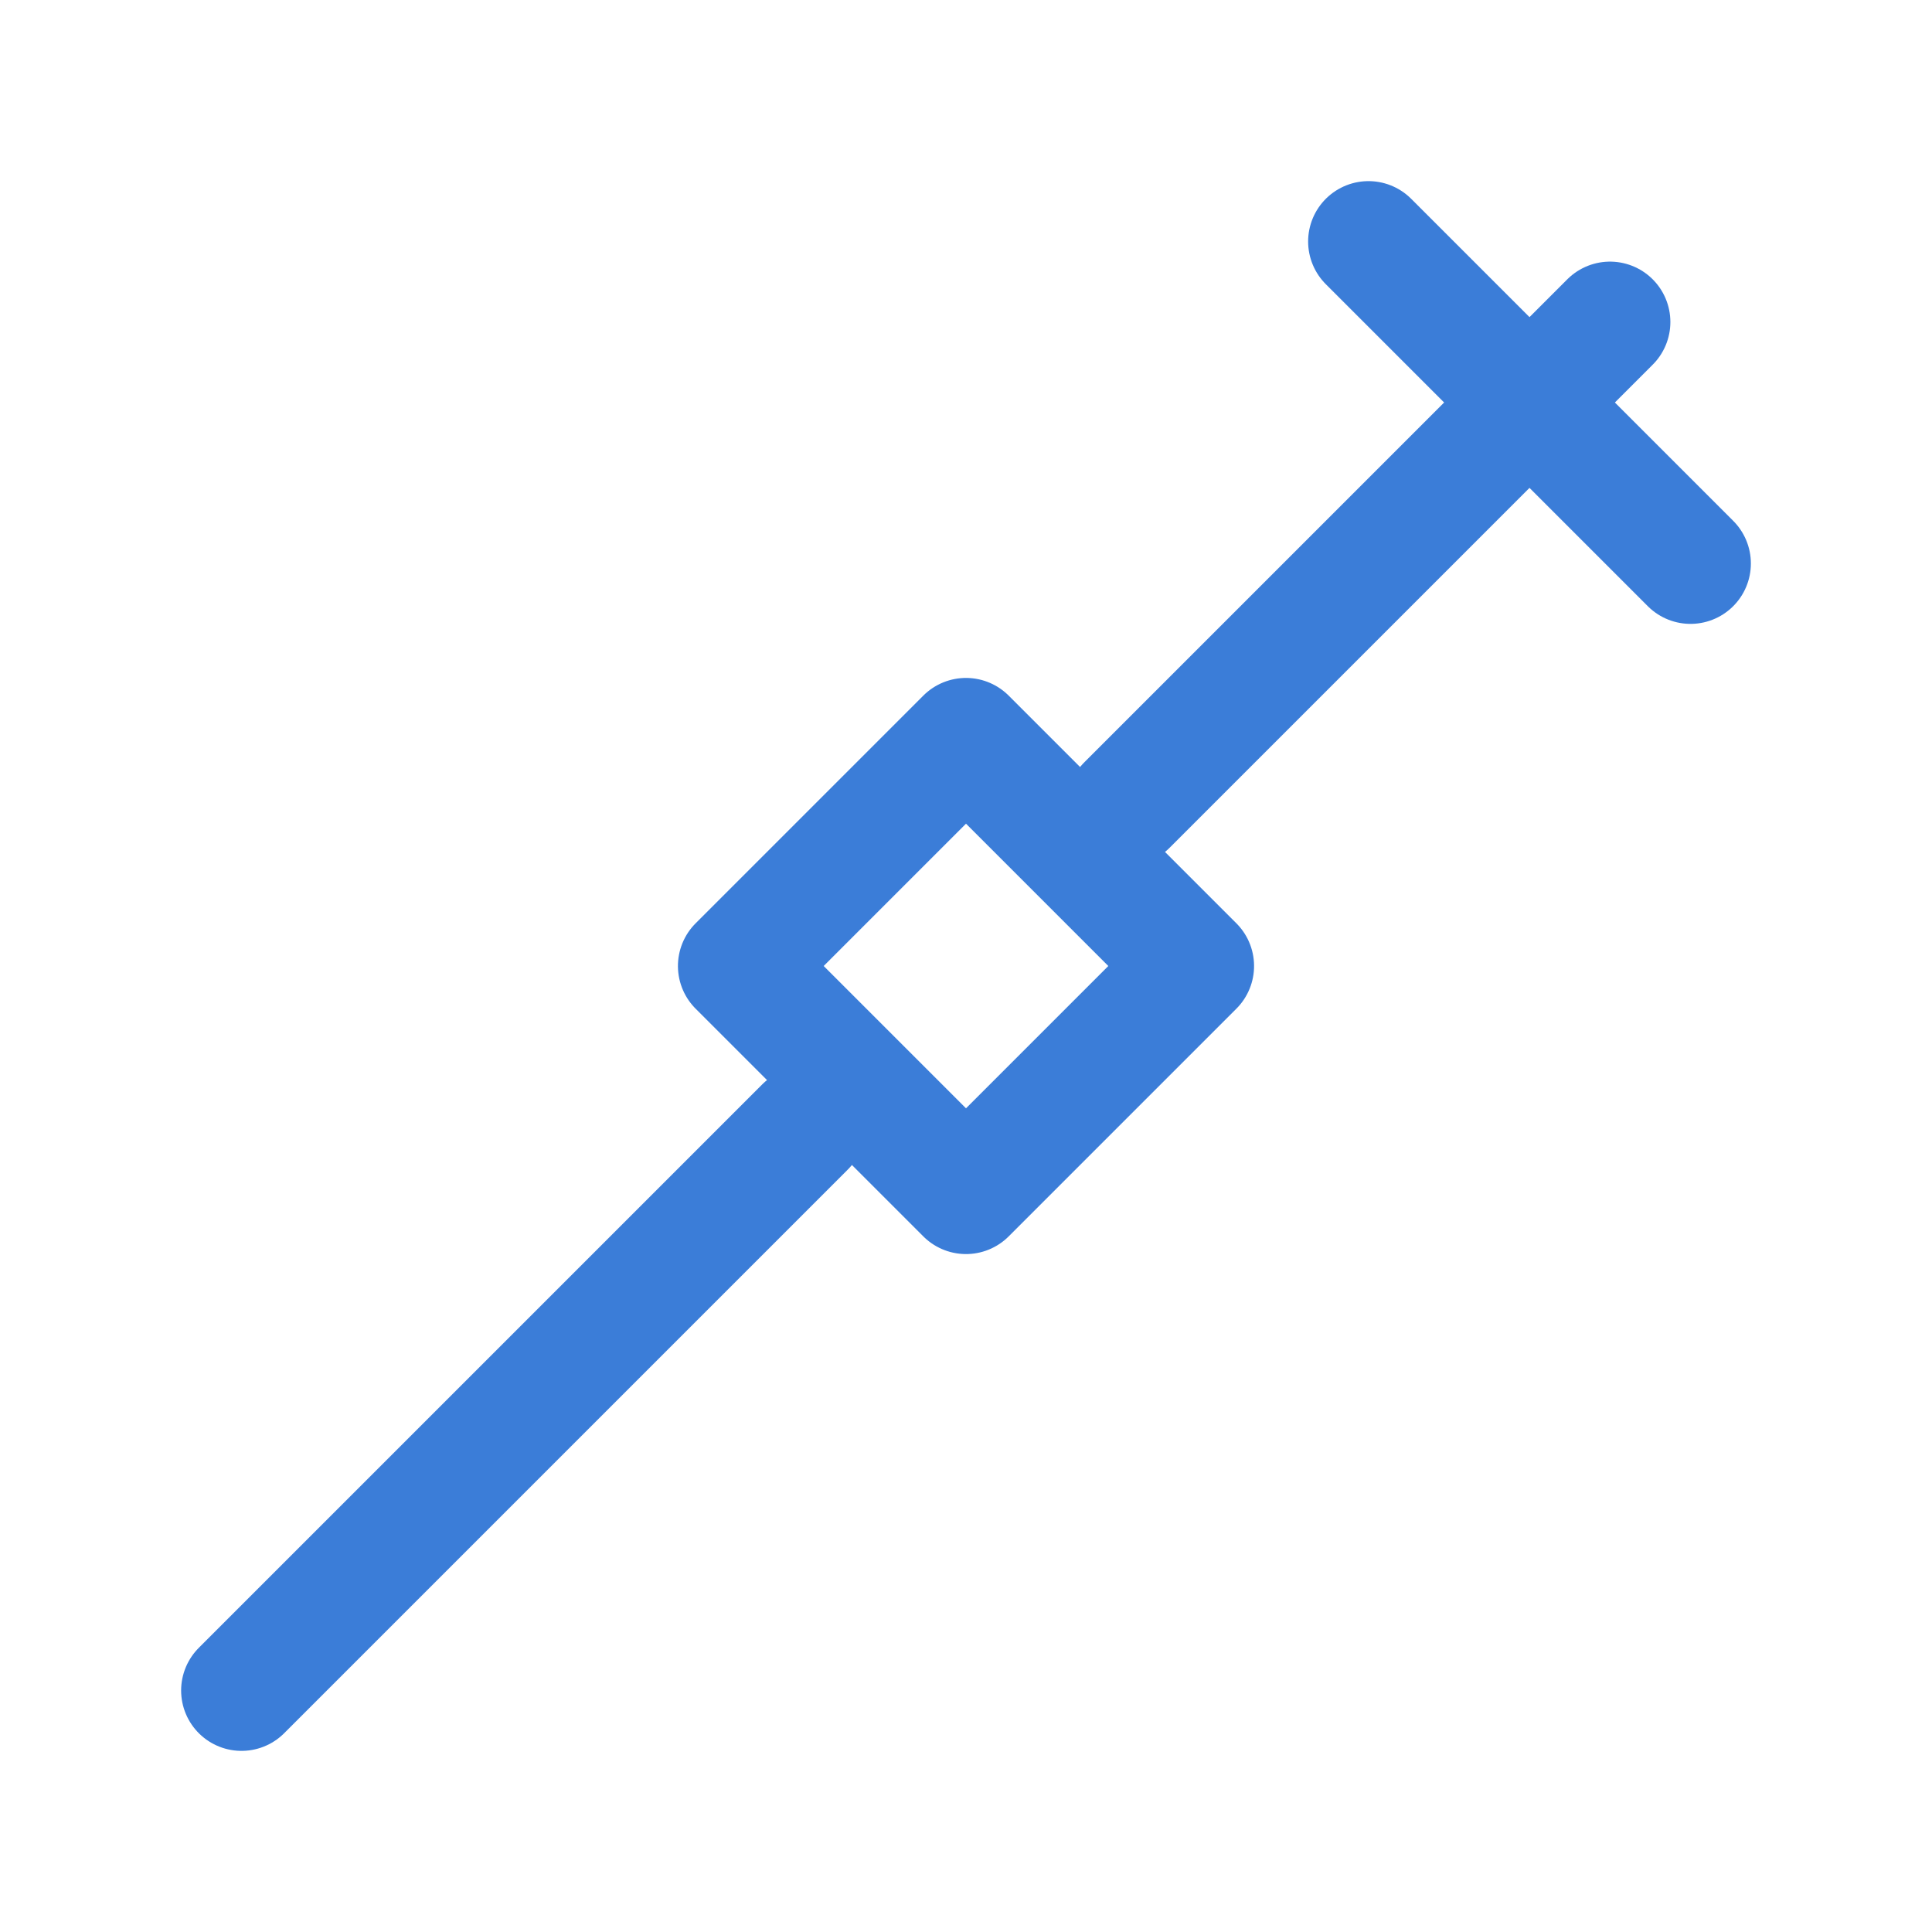
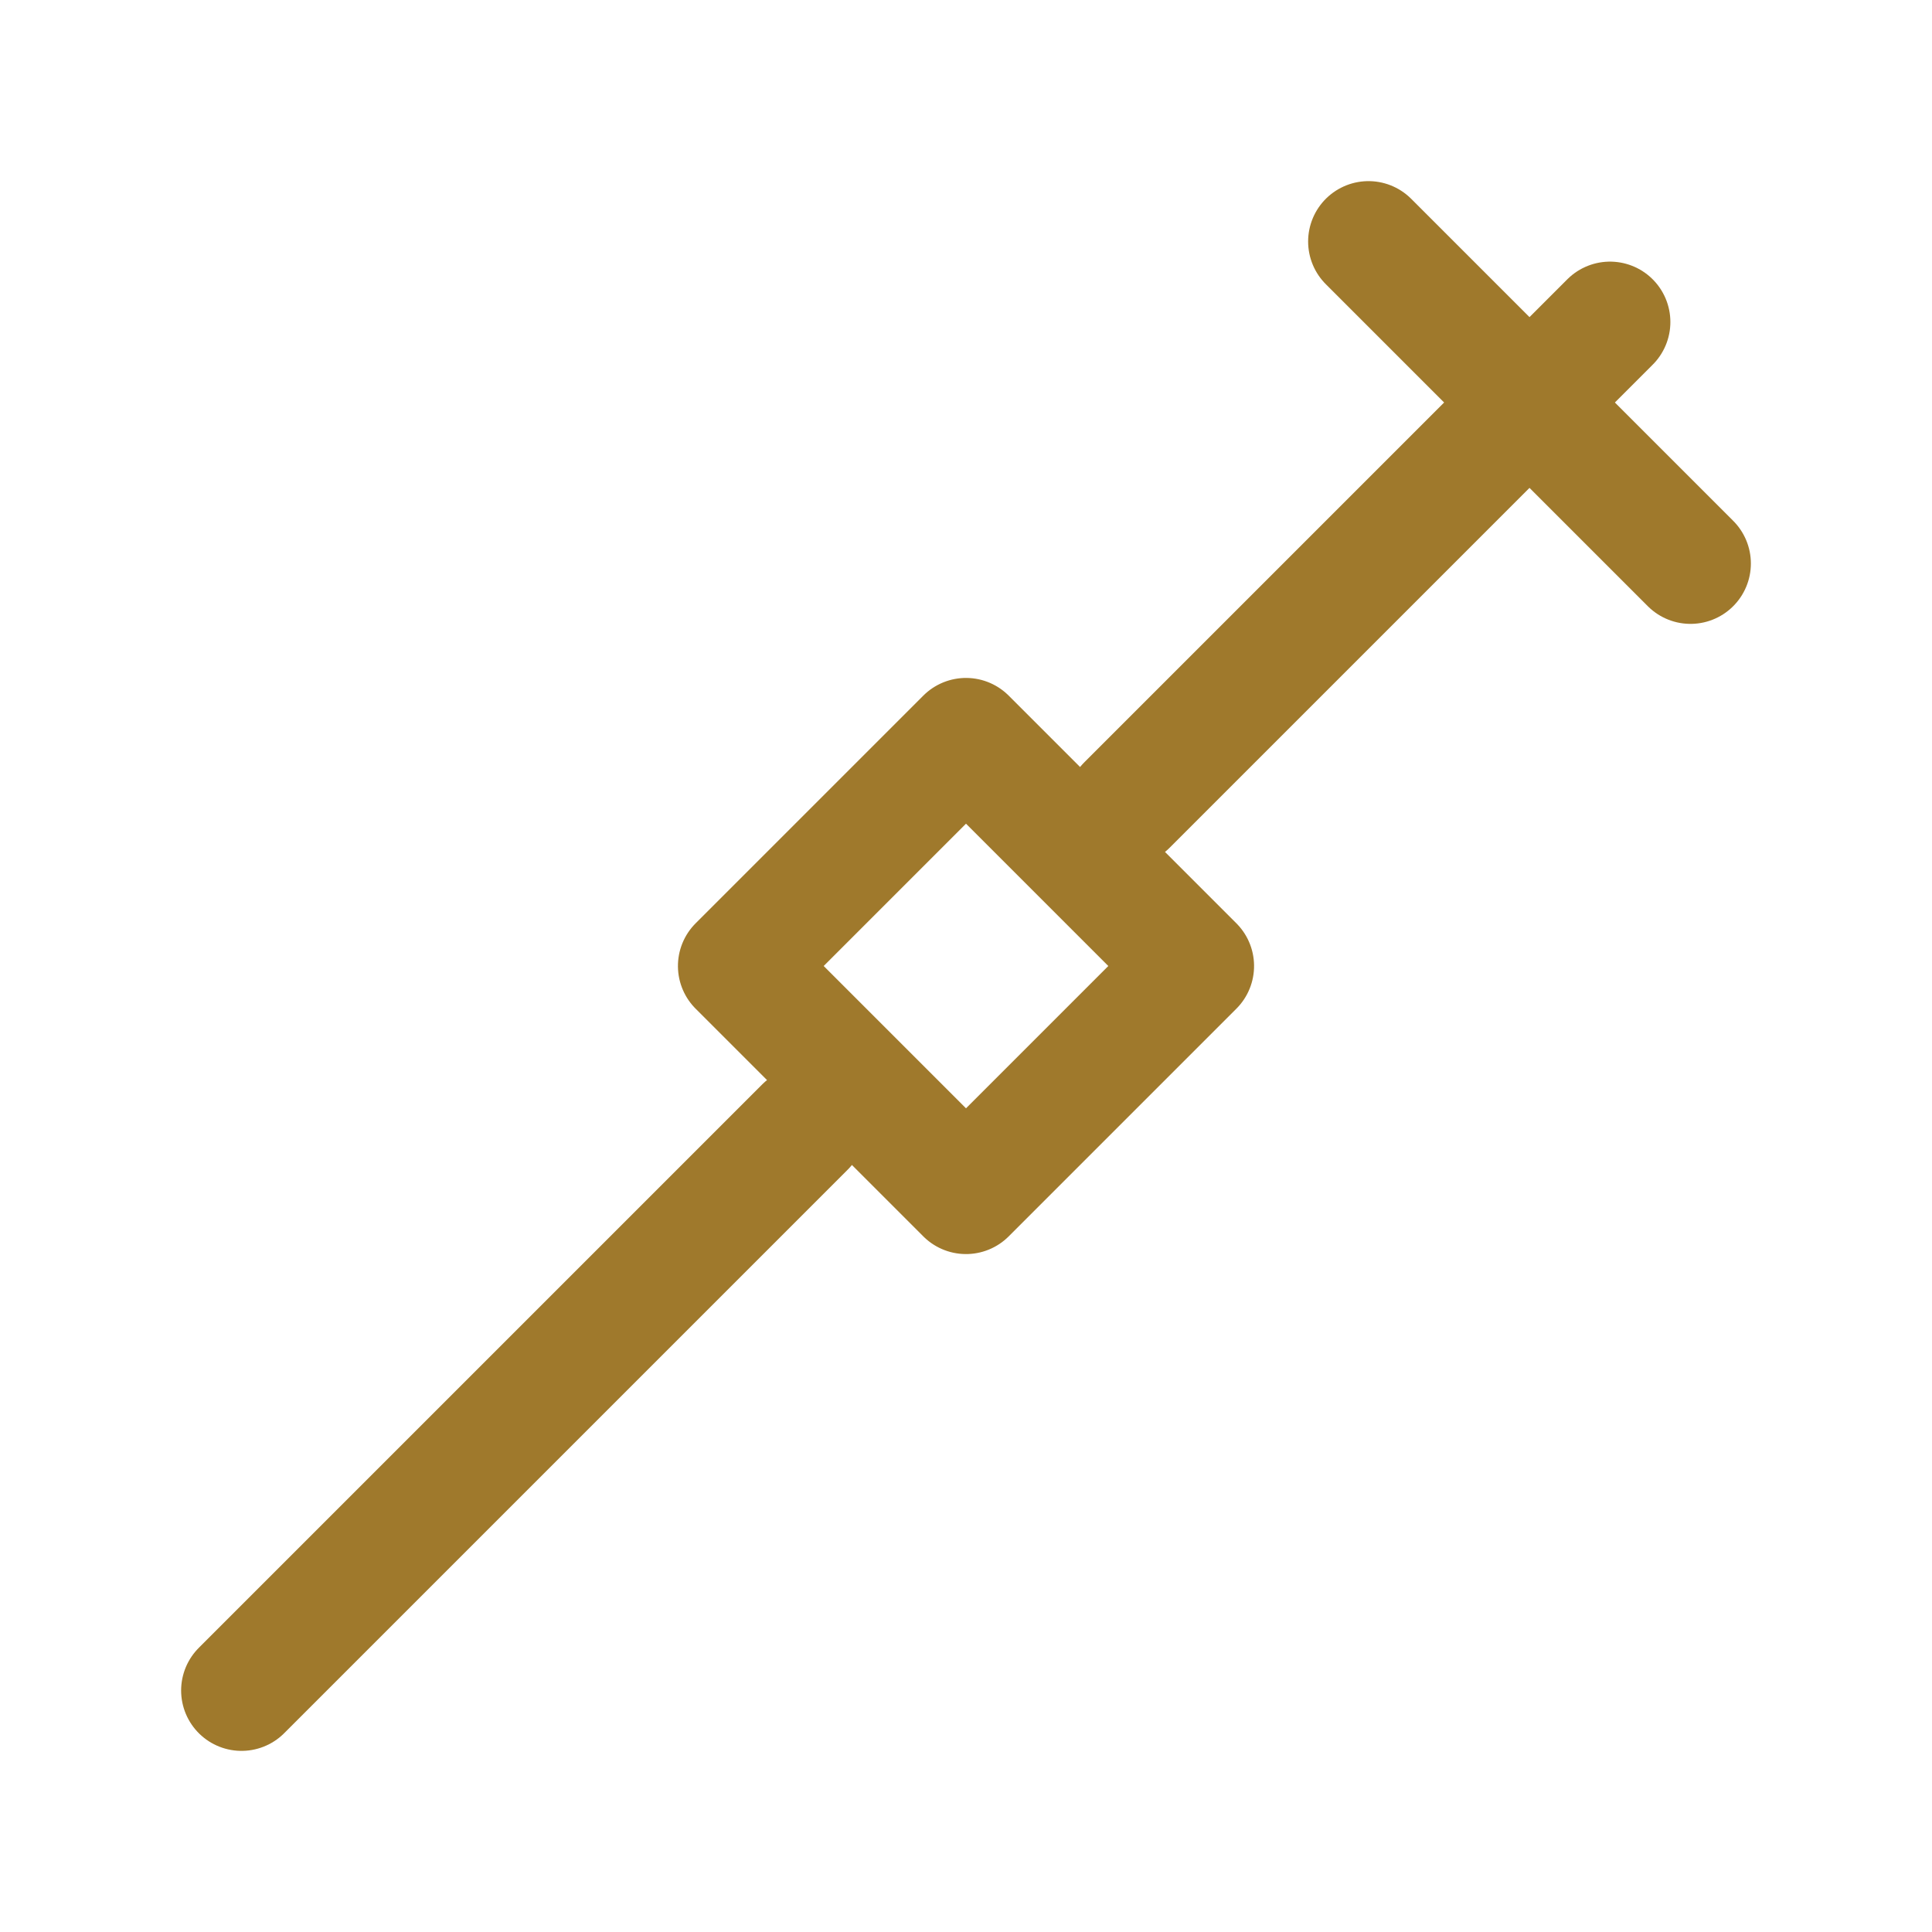
- <svg xmlns="http://www.w3.org/2000/svg" viewBox="0 0 24 24" fill="none" stroke="#3B7DD8" stroke-width="1.5" stroke-linecap="round" stroke-linejoin="round">
+ <svg xmlns="http://www.w3.org/2000/svg" viewBox="0 0 24 24" fill="none" stroke="#9F792C" stroke-width="1.5" stroke-linecap="round" stroke-linejoin="round">
  <path d="M3 21 L10 14" />
  <rect x="10" y="10" width="4" height="4" transform="rotate(45 12 12)" />
  <line x1="14" y1="10" x2="20" y2="4" />
  <line x1="17" y1="3" x2="21" y2="7" />
</svg>
